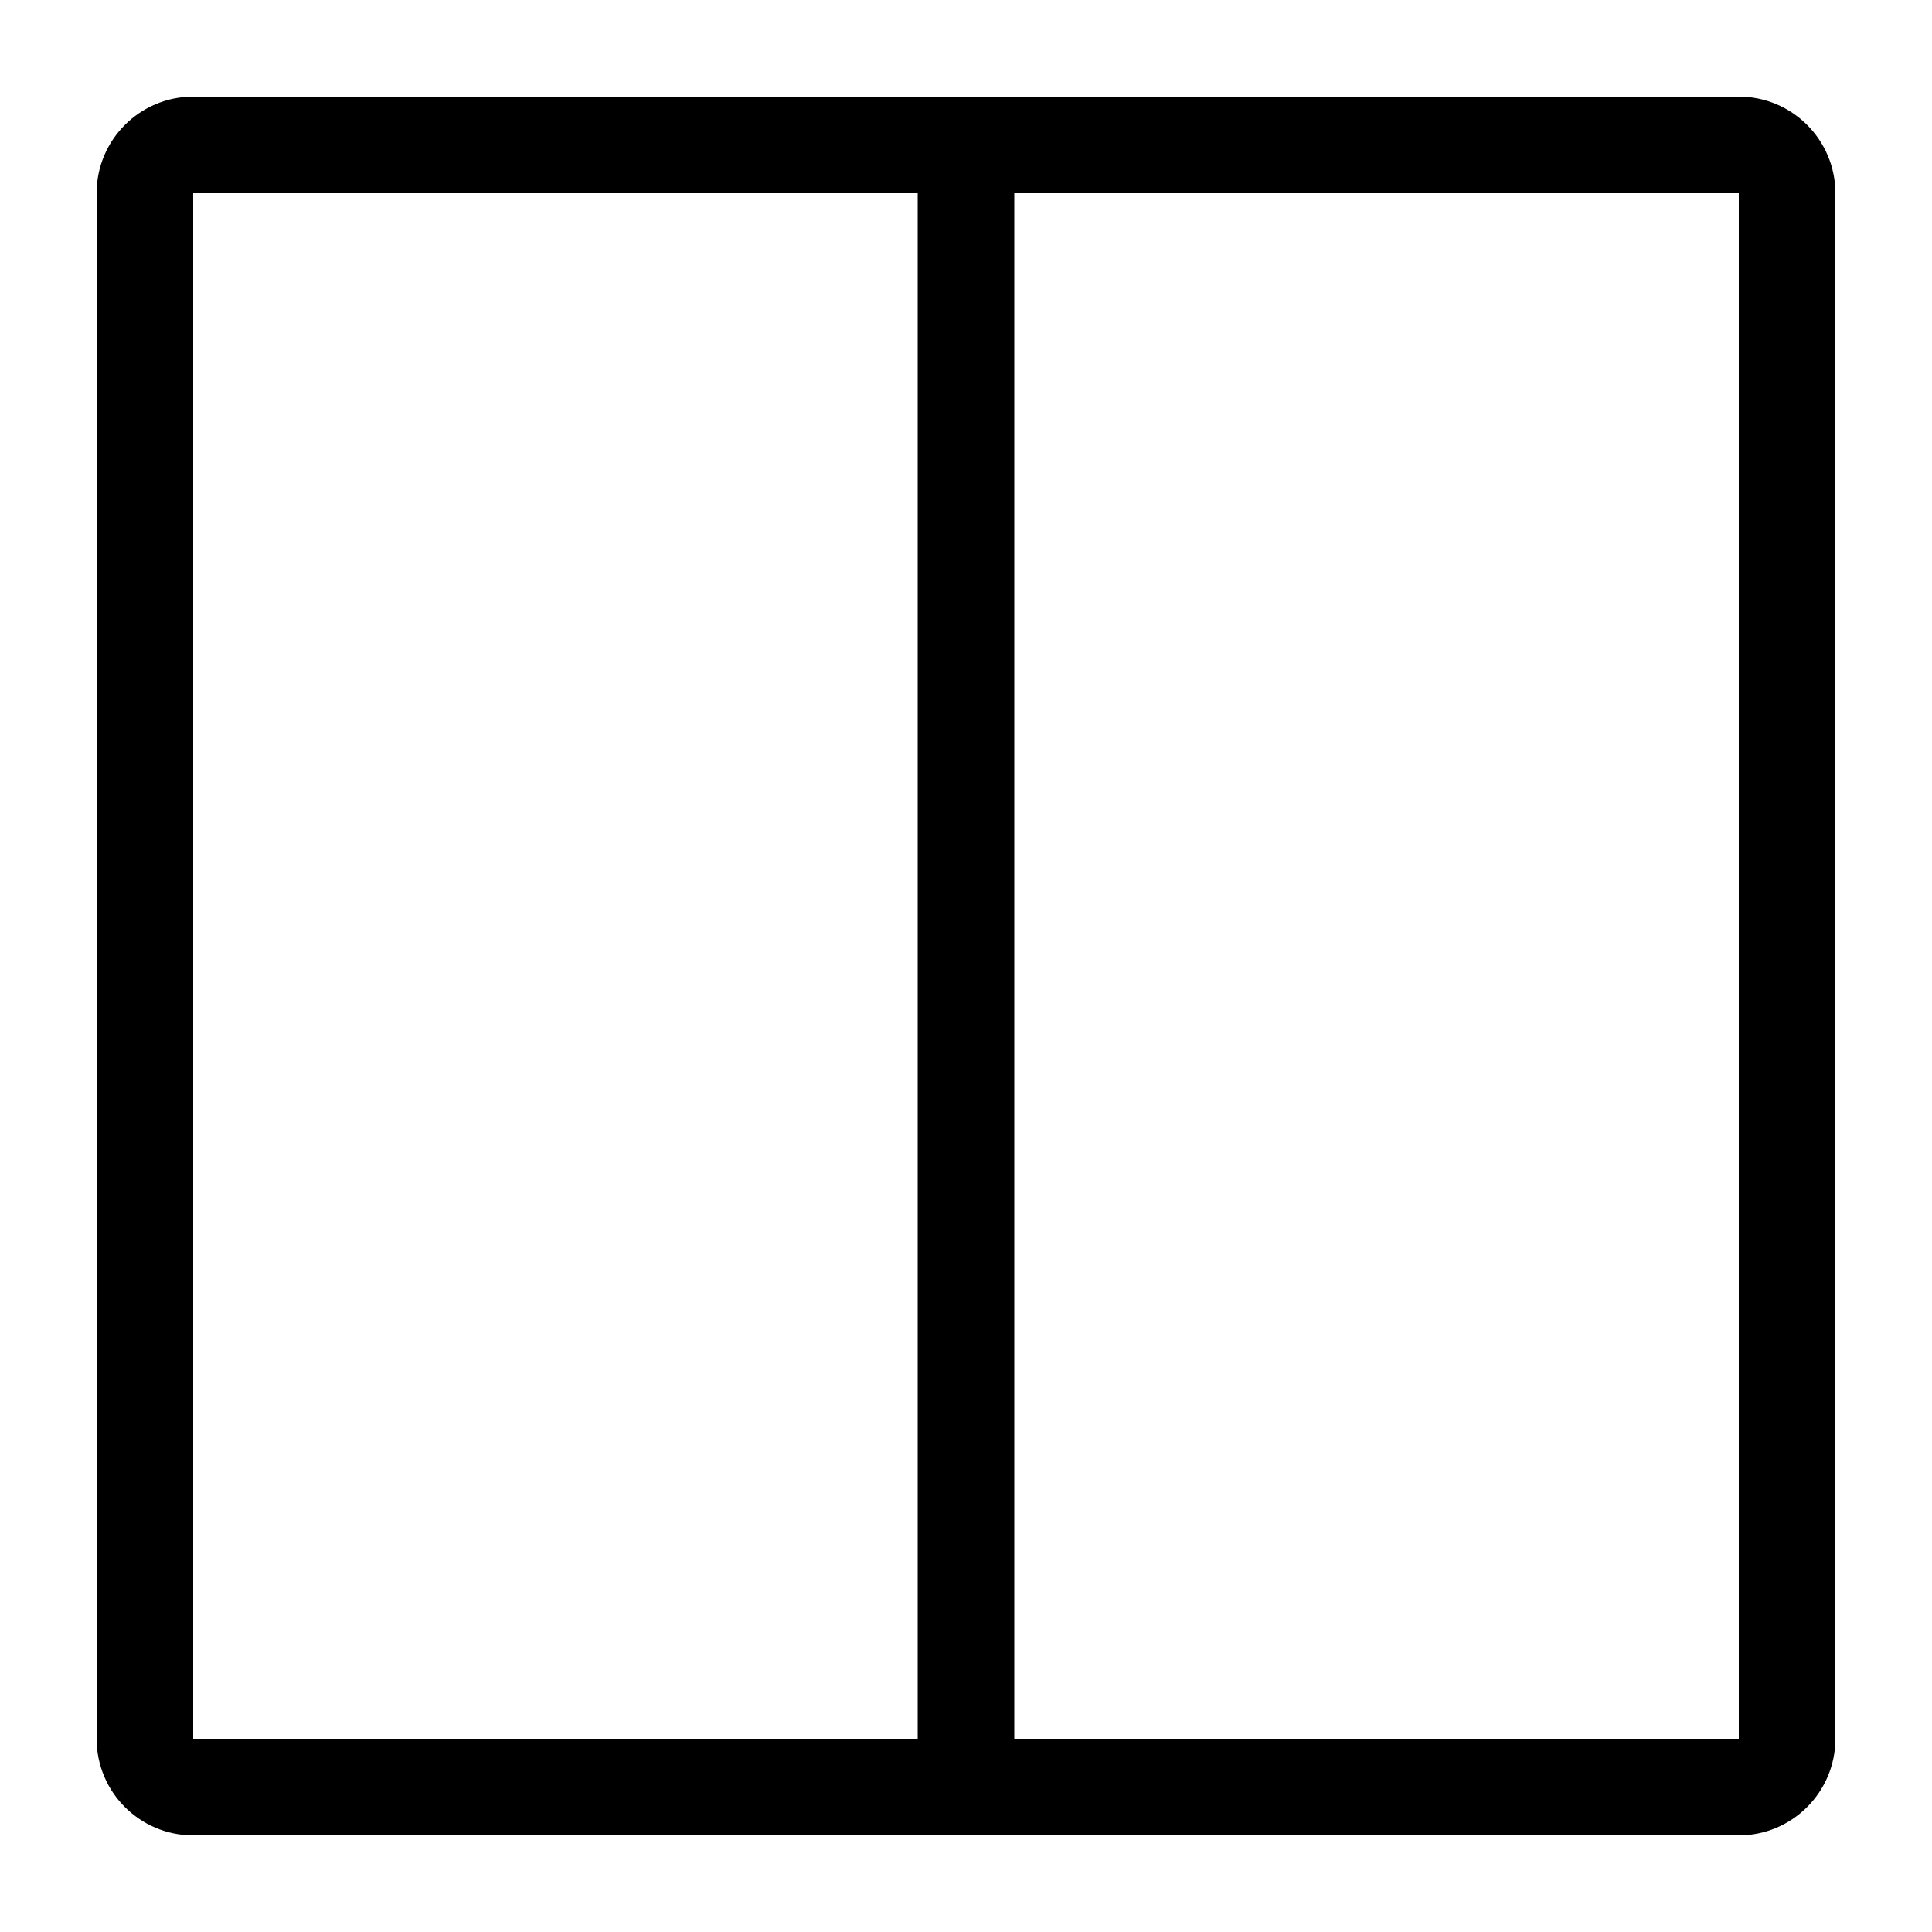
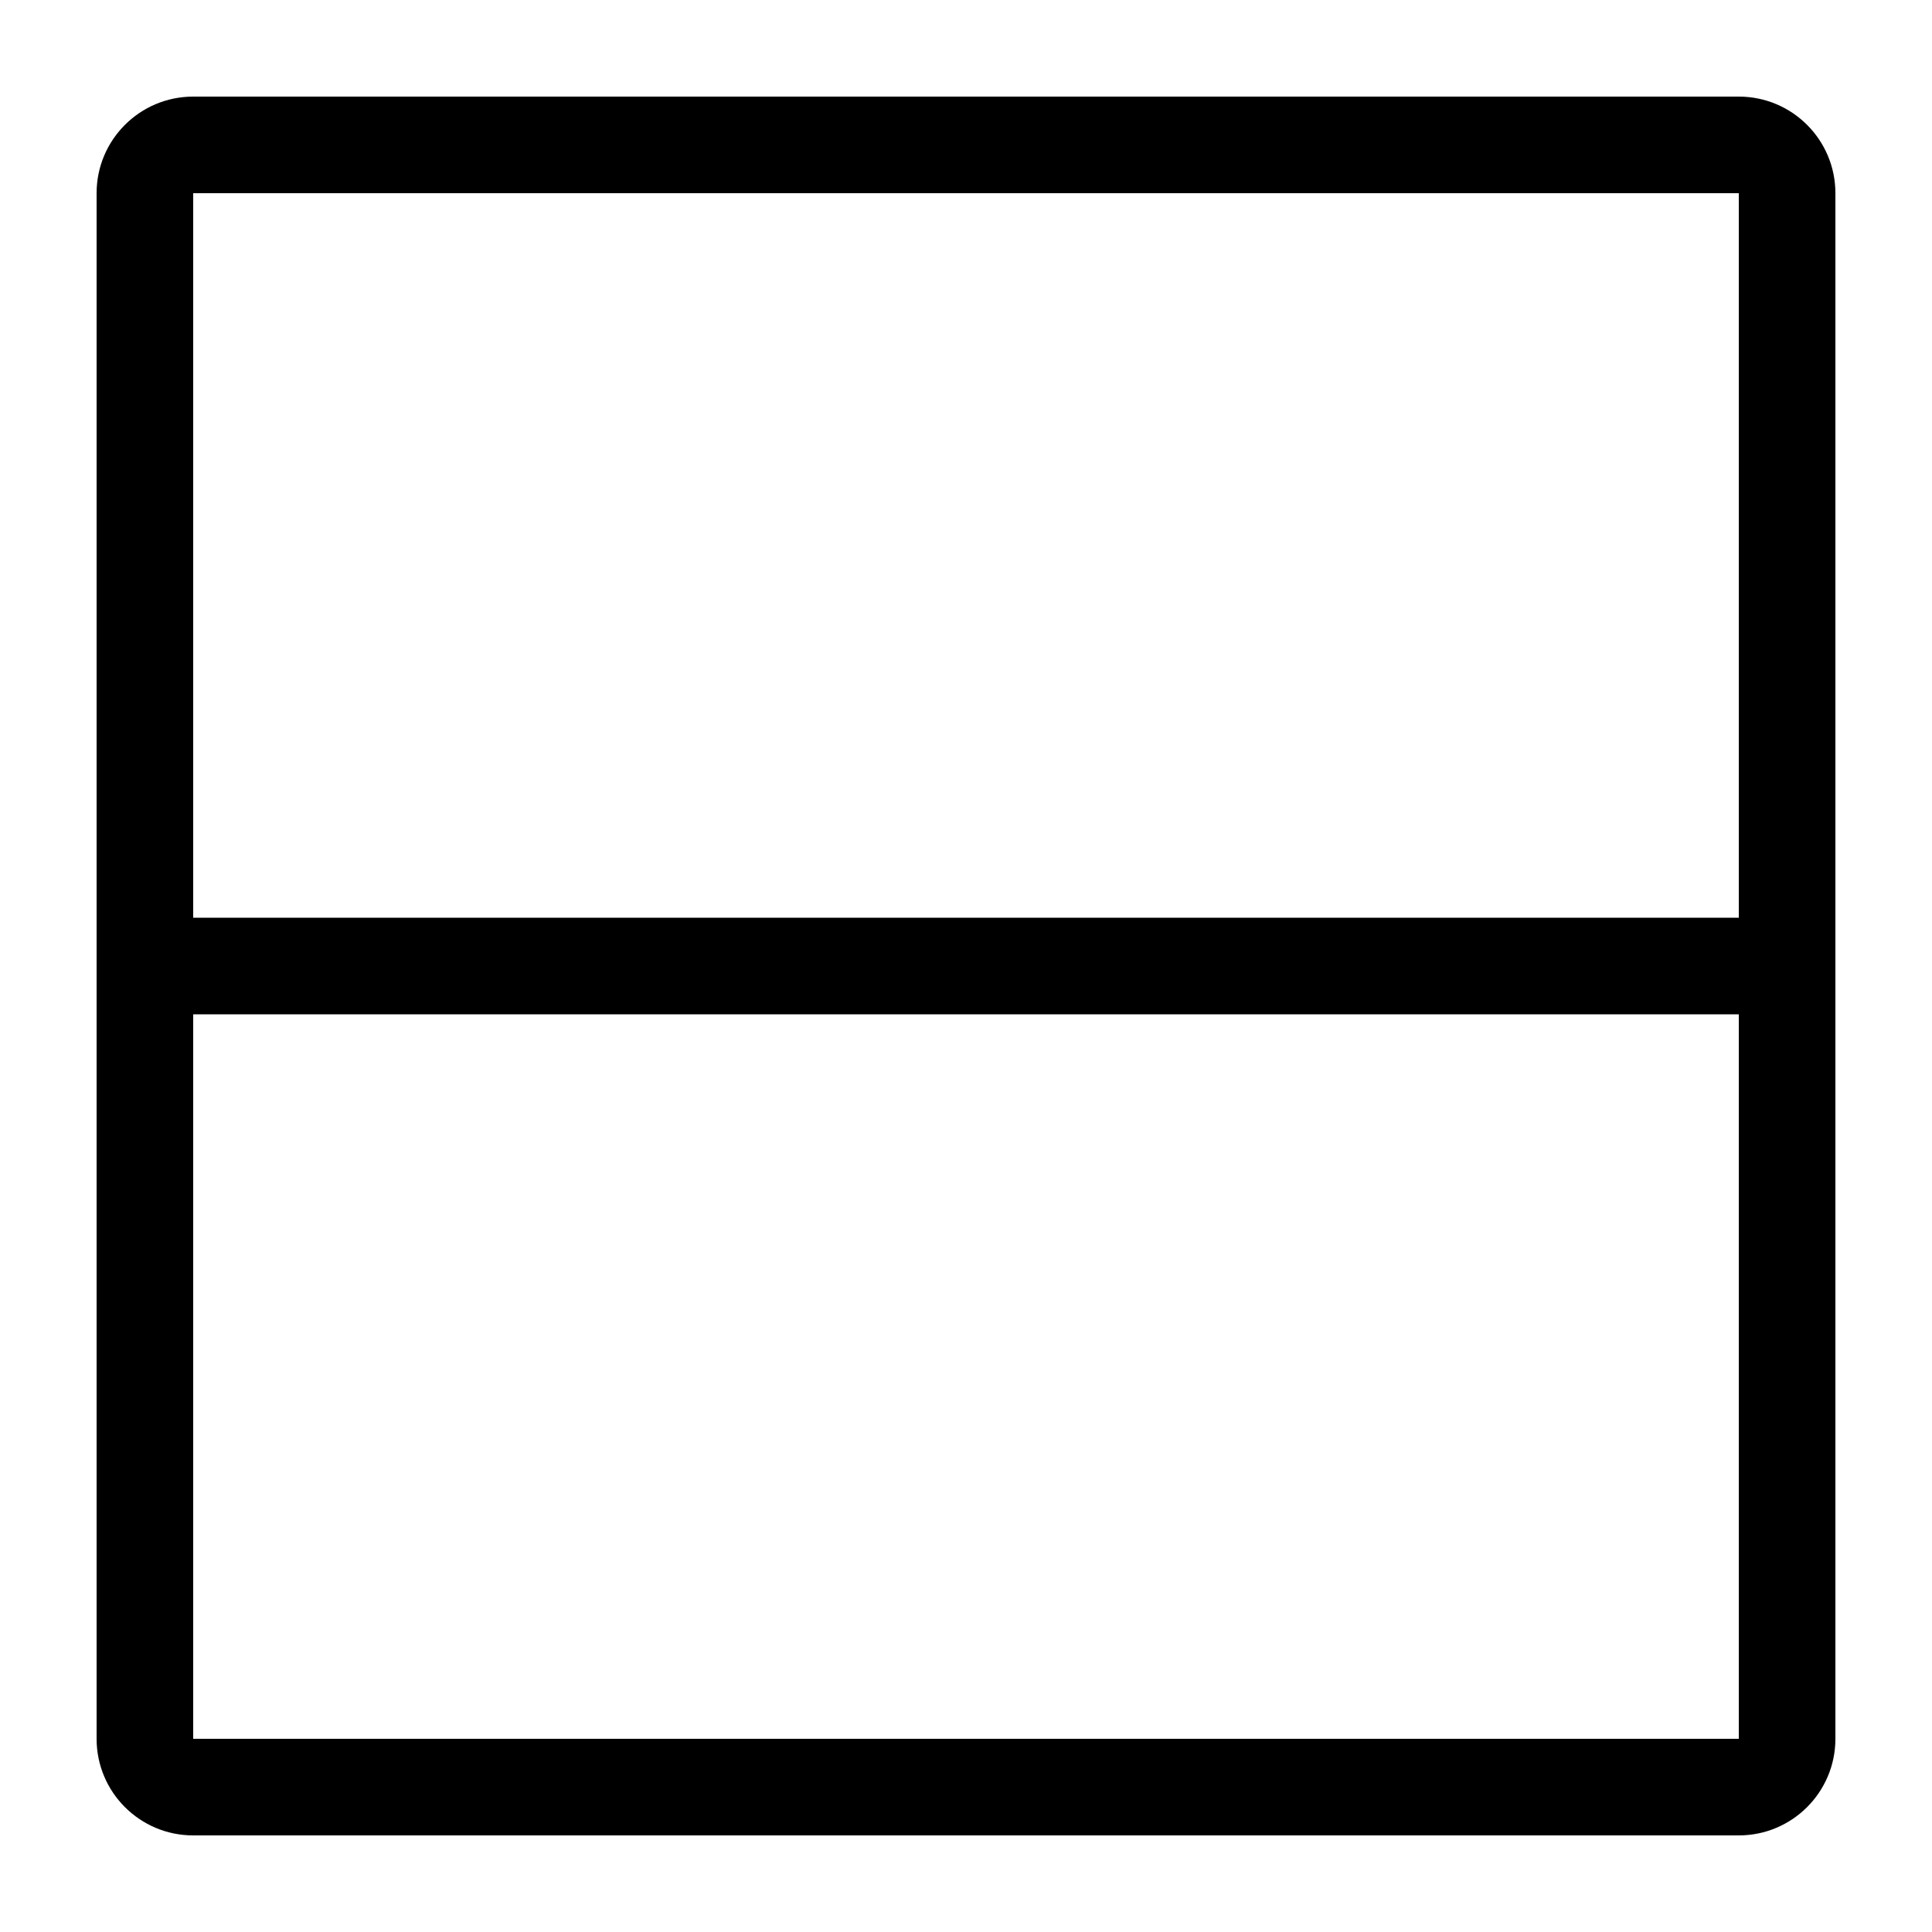
<svg xmlns="http://www.w3.org/2000/svg" fill="currentColor" viewBox="0 0 20 20">
-   <path fill-rule="evenodd" d="M2 1a1 1 0 0 0-1 1v16a1 1 0 0 0 1 1h16a1 1 0 0 0 1-1V2a1 1 0 0 0-1-1H2Zm0 17V2h7.5v16H2Zm8.5 0H18V2h-7.5v16Z" clip-rule="evenodd" />
+   <path fill-rule="evenodd" d="M19 2a1 1 0 0 0-1-1H2a1 1 0 0 0-1 1v16a1 1 0 0 0 1 1h16a1 1 0 0 0 1-1V2ZM2 2h16v7.5H2V2Zm0 8.5V18h16v-7.5H2Z" clip-rule="evenodd" />
</svg>
